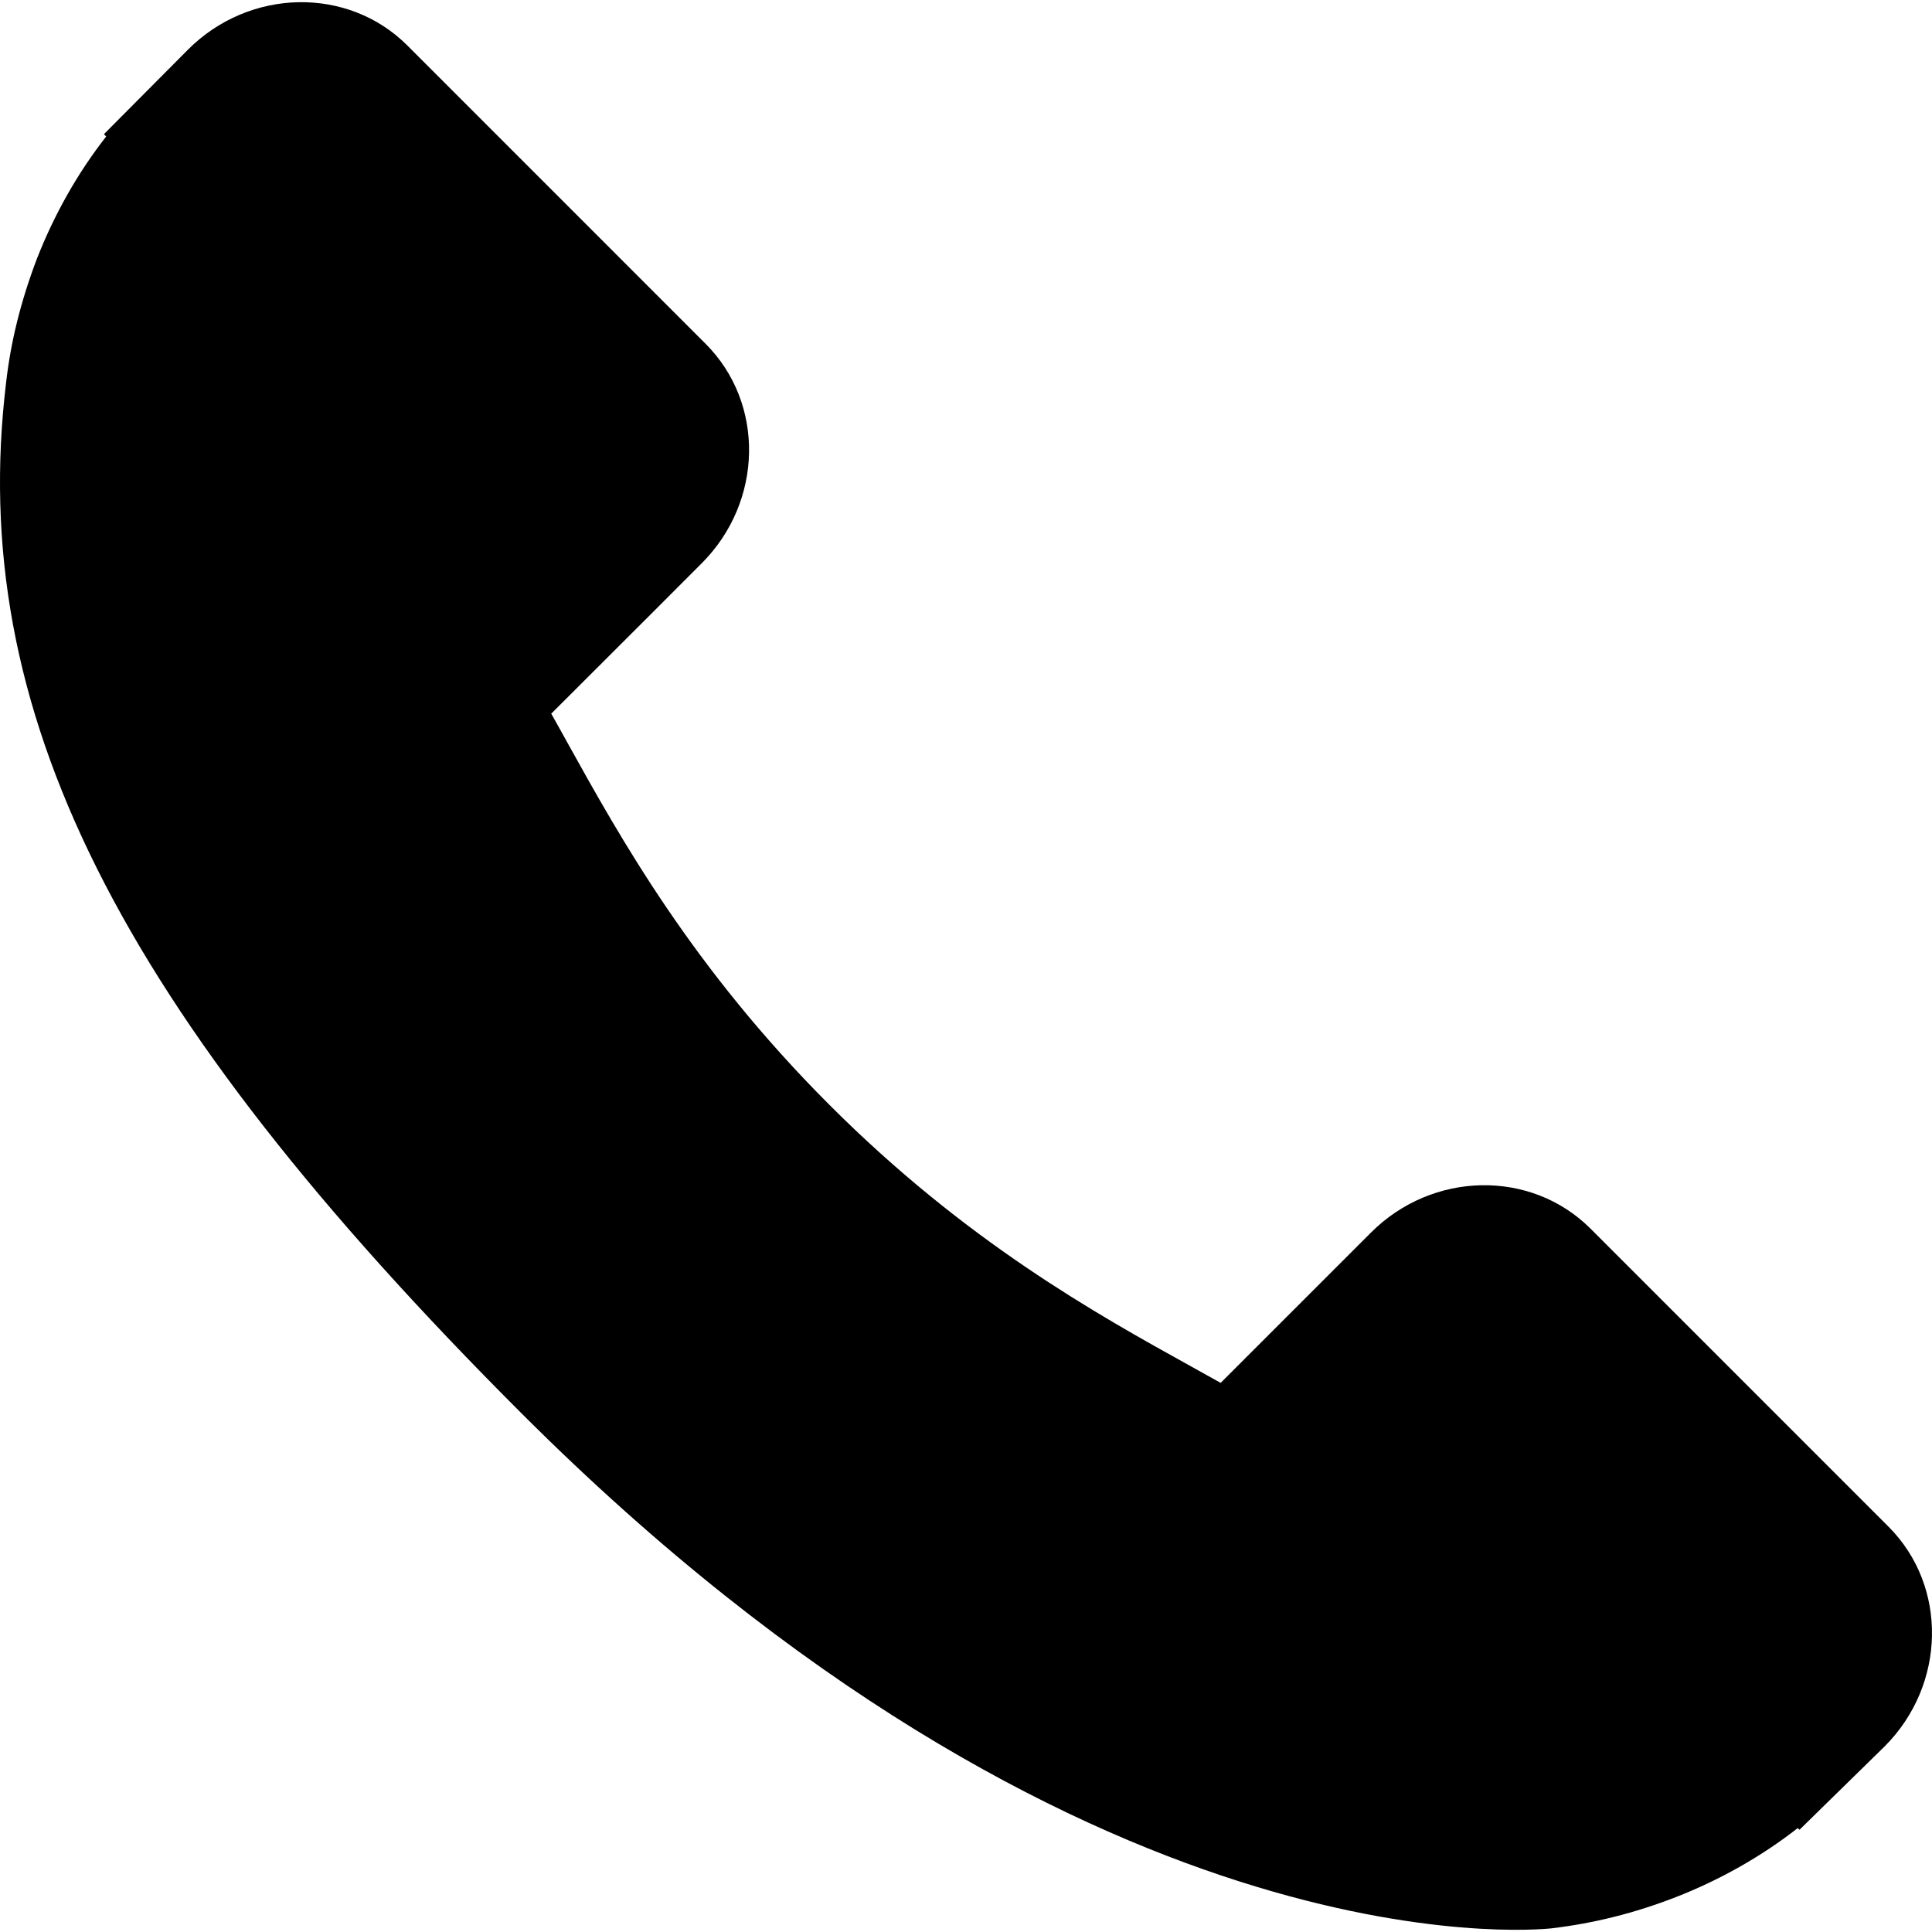
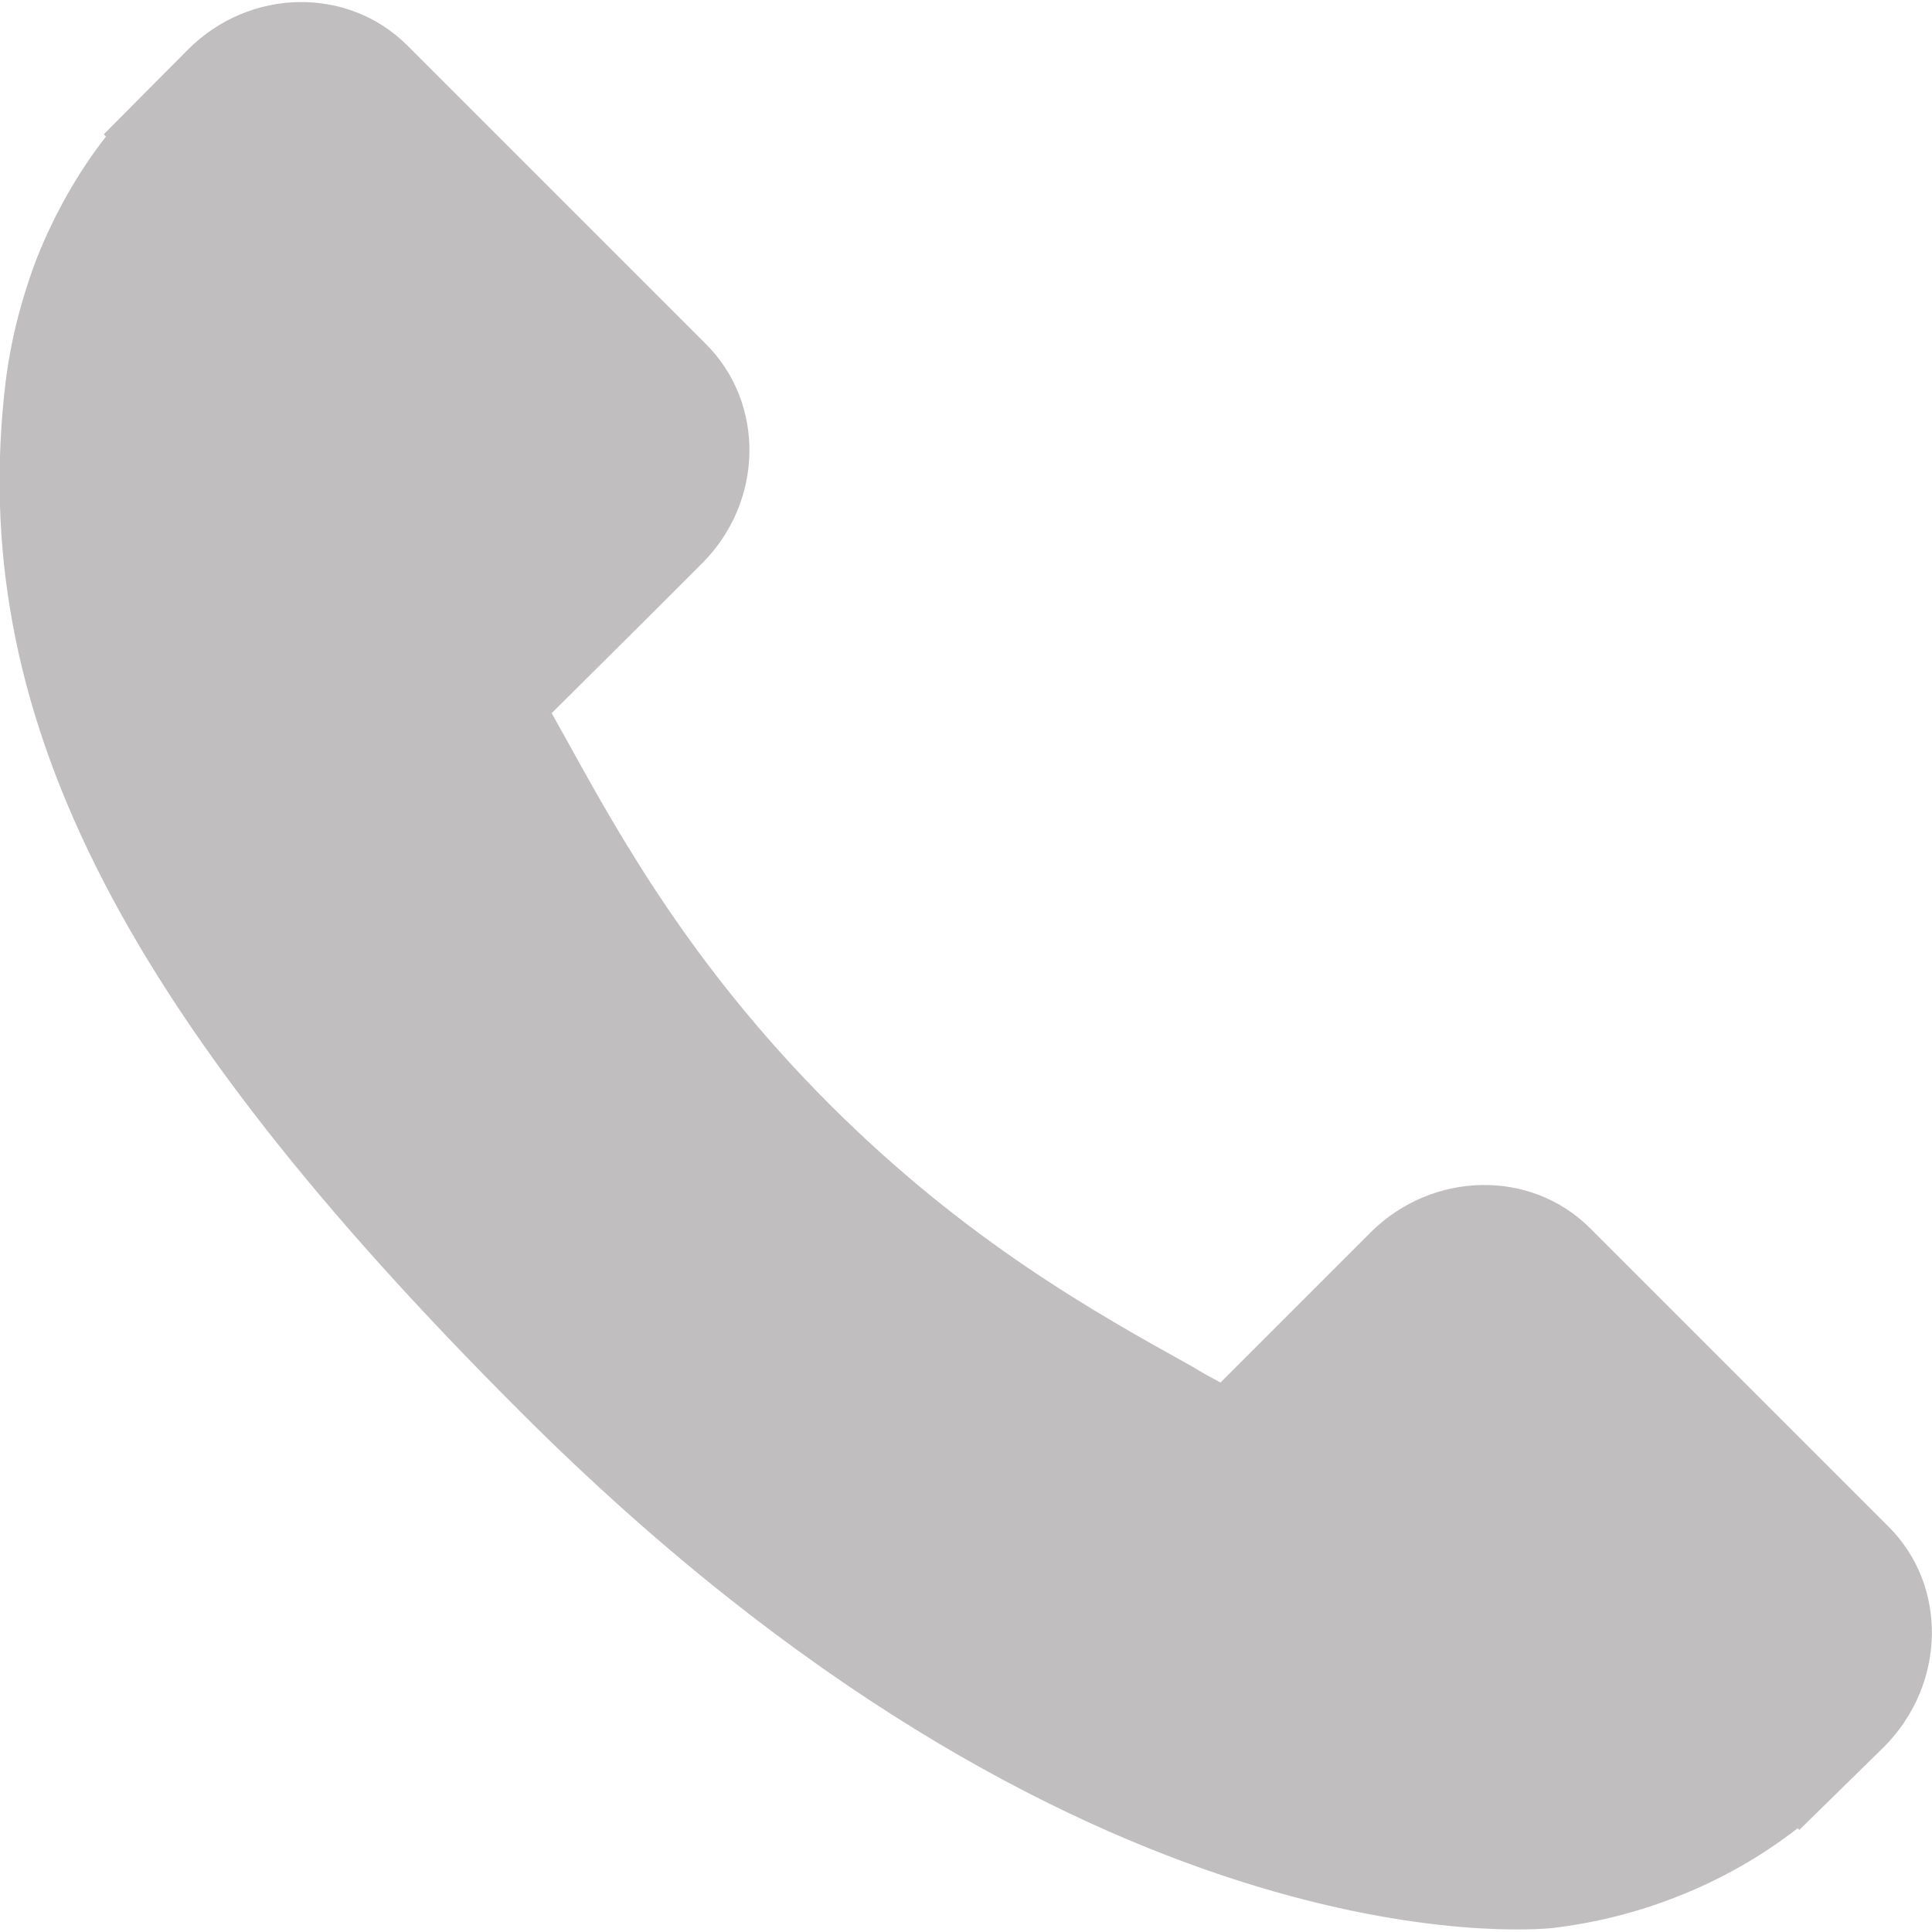
- <svg xmlns="http://www.w3.org/2000/svg" version="1.1" id="Capa_1" x="0px" y="0px" width="348.077px" height="348.077px" viewBox="0 0 348.077 348.077" style="enable-background:new 0 0 348.077 348.077;" xml:space="preserve">
+ <svg xmlns="http://www.w3.org/2000/svg" version="1.1" id="Capa_1" x="0px" y="0px" viewBox="0 0 348.1 348.1" style="enable-background:new 0 0 348.1 348.1;" xml:space="preserve">
+   <style type="text/css">
+ 	.st0{fill:#C1BEBF;}
+ </style>
  <g>
    <g>
      <g>
-         <path d="M340.273,275.083l-53.755-53.761c-10.707-10.664-28.438-10.34-39.518,0.744l-27.082,27.076     c-1.711-0.943-3.482-1.928-5.344-2.973c-17.102-9.476-40.509-22.464-65.14-47.113c-24.704-24.701-37.704-48.144-47.209-65.257     c-1.003-1.813-1.964-3.561-2.913-5.221l18.176-18.149l8.936-8.947c11.097-11.1,11.403-28.826,0.721-39.521L73.39,8.194     C62.708-2.486,44.969-2.162,33.872,8.938l-15.15,15.237l0.414,0.411c-5.08,6.482-9.325,13.958-12.484,22.02     C3.74,54.28,1.927,61.603,1.098,68.941C-6,127.785,20.89,181.564,93.866,254.541c100.875,100.868,182.167,93.248,185.674,92.876     c7.638-0.913,14.958-2.738,22.397-5.627c7.992-3.122,15.463-7.361,21.941-12.43l0.331,0.294l15.348-15.029     C350.631,303.527,350.95,285.795,340.273,275.083z" />
+         <path class="st0" d="M340.3,275.1l-53.8-53.8c-10.7-10.7-28.4-10.3-39.5,0.7l-27.1,27.1c-1.7-0.9-3.5-1.9-5.3-3     c-17.1-9.5-40.5-22.5-65.1-47.1c-24.7-24.7-37.7-48.1-47.2-65.3c-1-1.8-2-3.6-2.9-5.2l18.2-18.1l8.9-8.9     c11.1-11.1,11.4-28.8,0.7-39.5L73.4,8.2C62.7-2.5,45-2.2,33.9,8.9L18.7,24.2l0.4,0.4c-5.1,6.5-9.3,14-12.5,22     c-2.9,7.7-4.7,15-5.6,22.3C-6,127.8,20.9,181.6,93.9,254.5c100.9,100.9,182.2,93.2,185.7,92.9c7.6-0.9,15-2.7,22.4-5.6     c8-3.1,15.5-7.4,21.9-12.4l0.3,0.3l15.3-15C350.6,303.5,351,285.8,340.3,275.1z" />
      </g>
    </g>
  </g>
-   <g>
- </g>
-   <g>
- </g>
-   <g>
- </g>
-   <g>
- </g>
-   <g>
- </g>
-   <g>
- </g>
-   <g>
- </g>
-   <g>
- </g>
-   <g>
- </g>
-   <g>
- </g>
-   <g>
- </g>
-   <g>
- </g>
-   <g>
- </g>
-   <g>
- </g>
-   <g>
- </g>
</svg>
